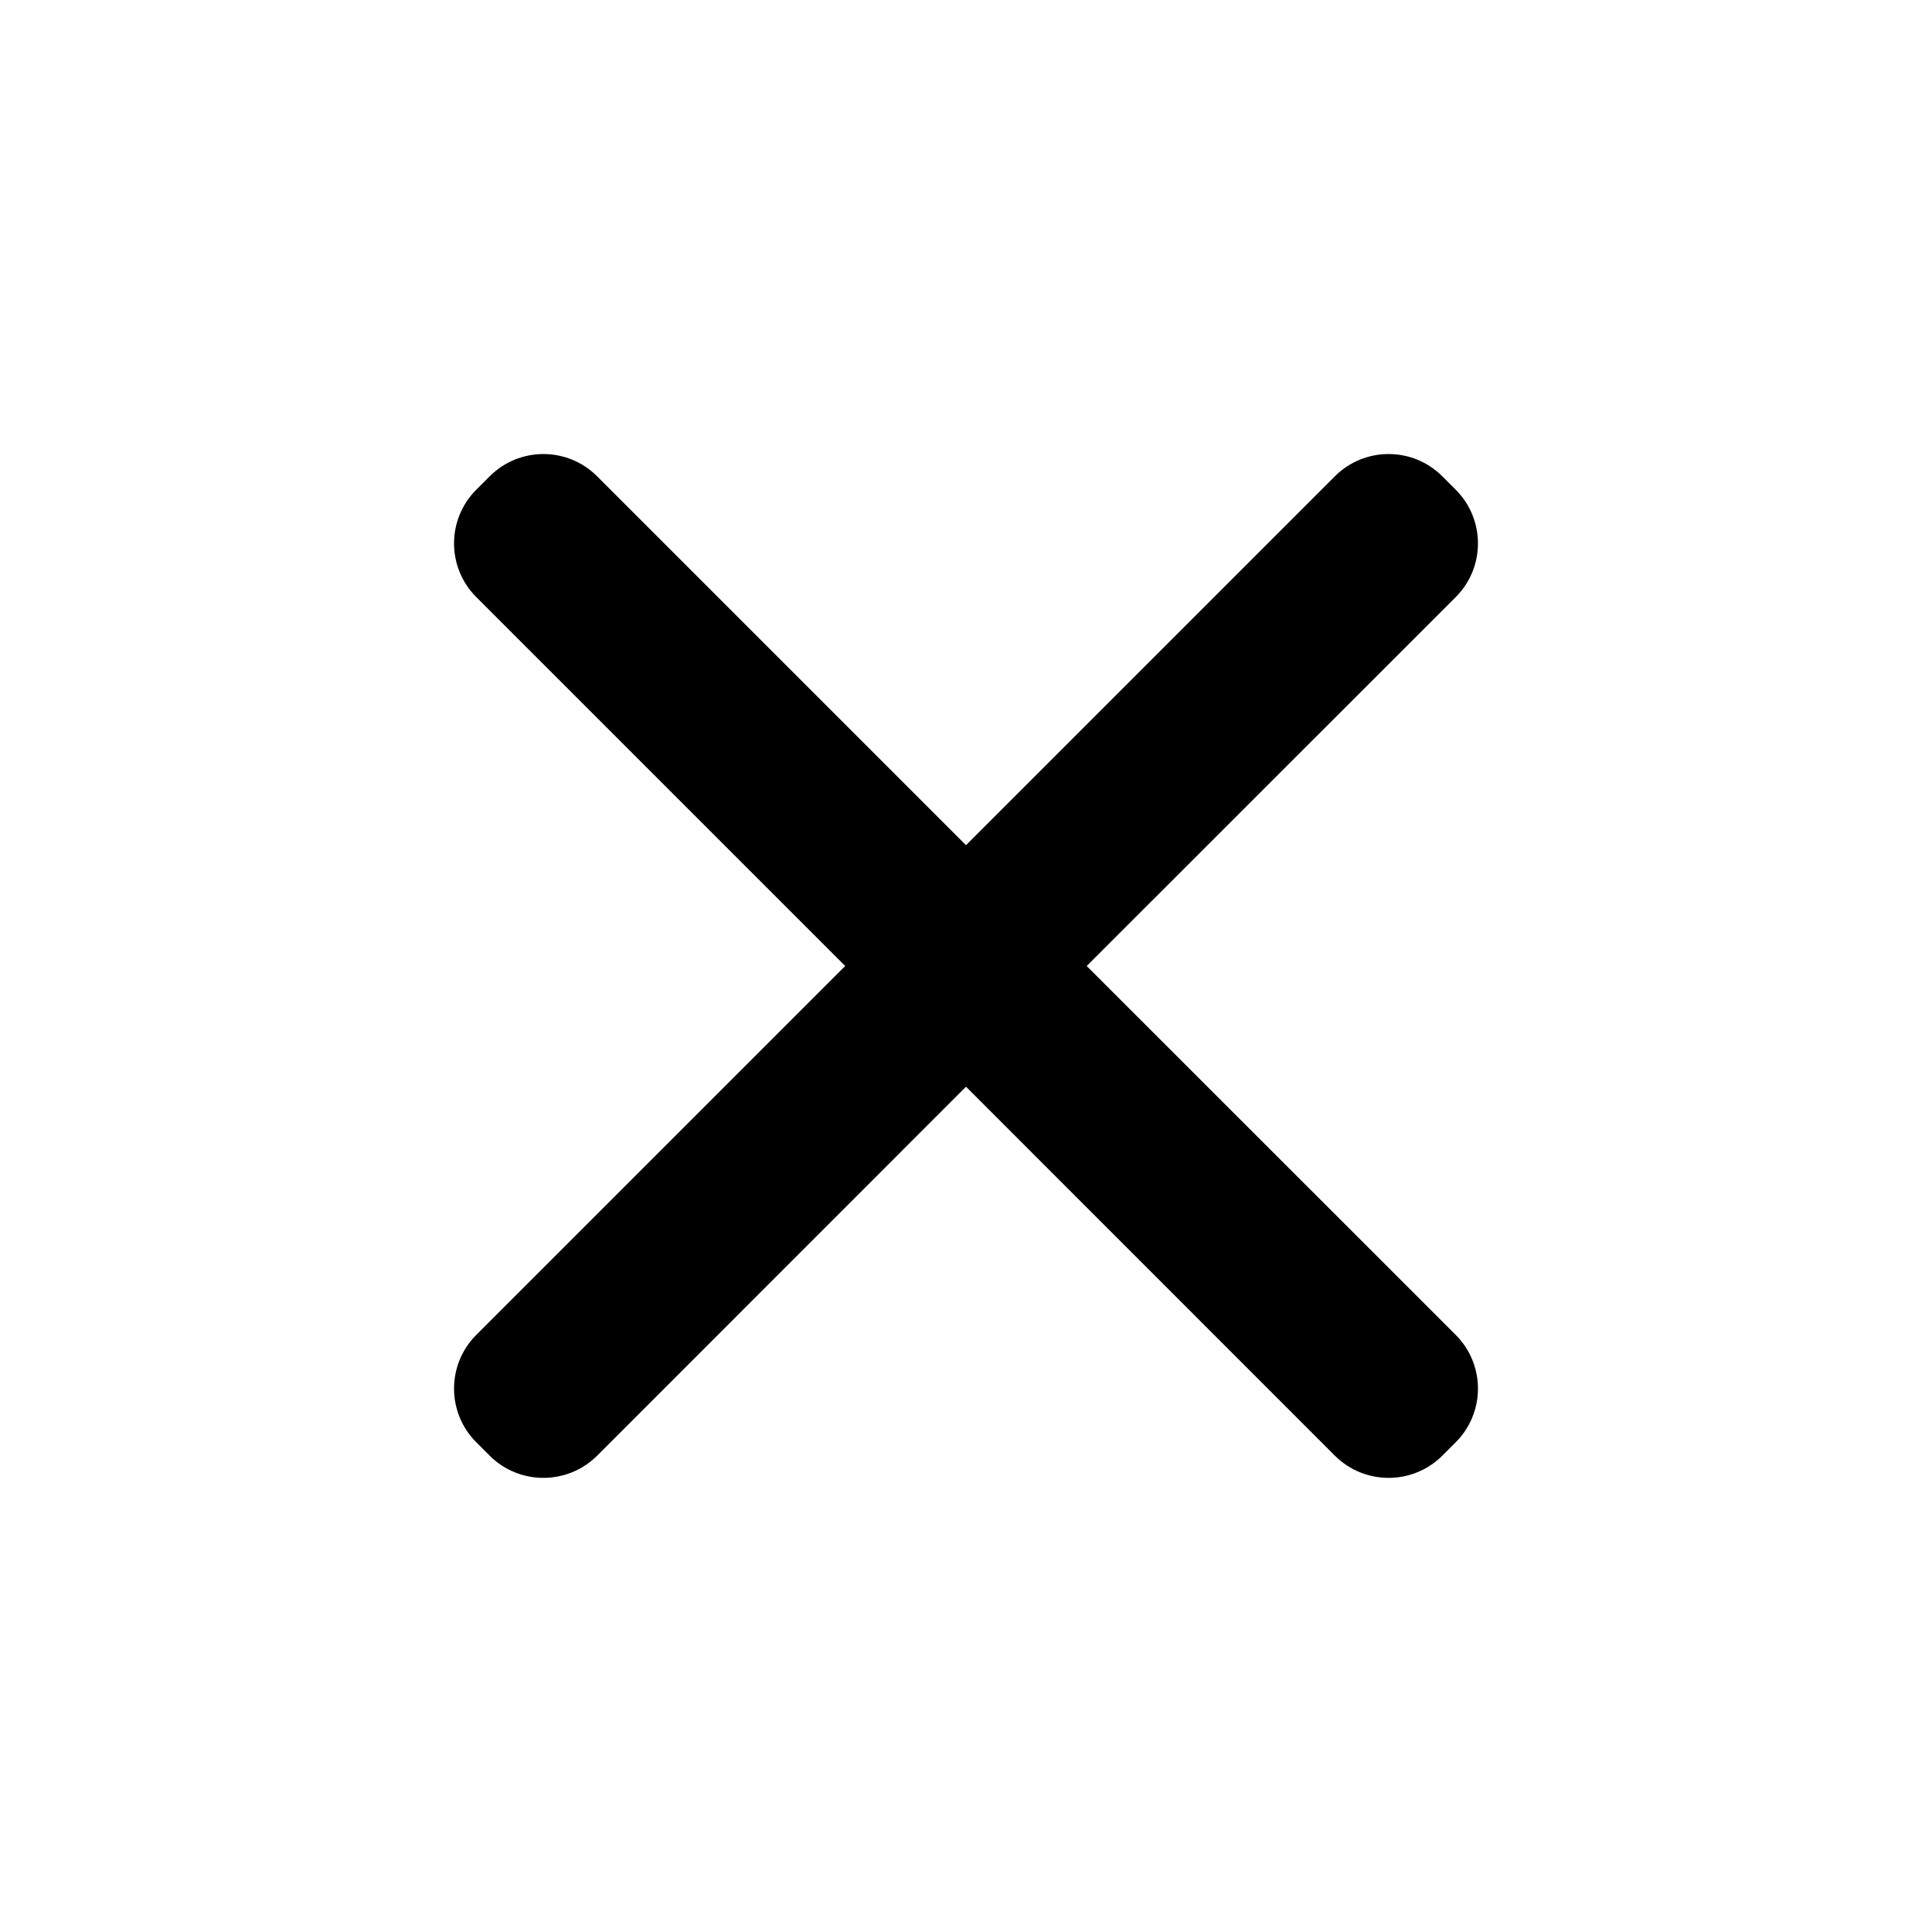
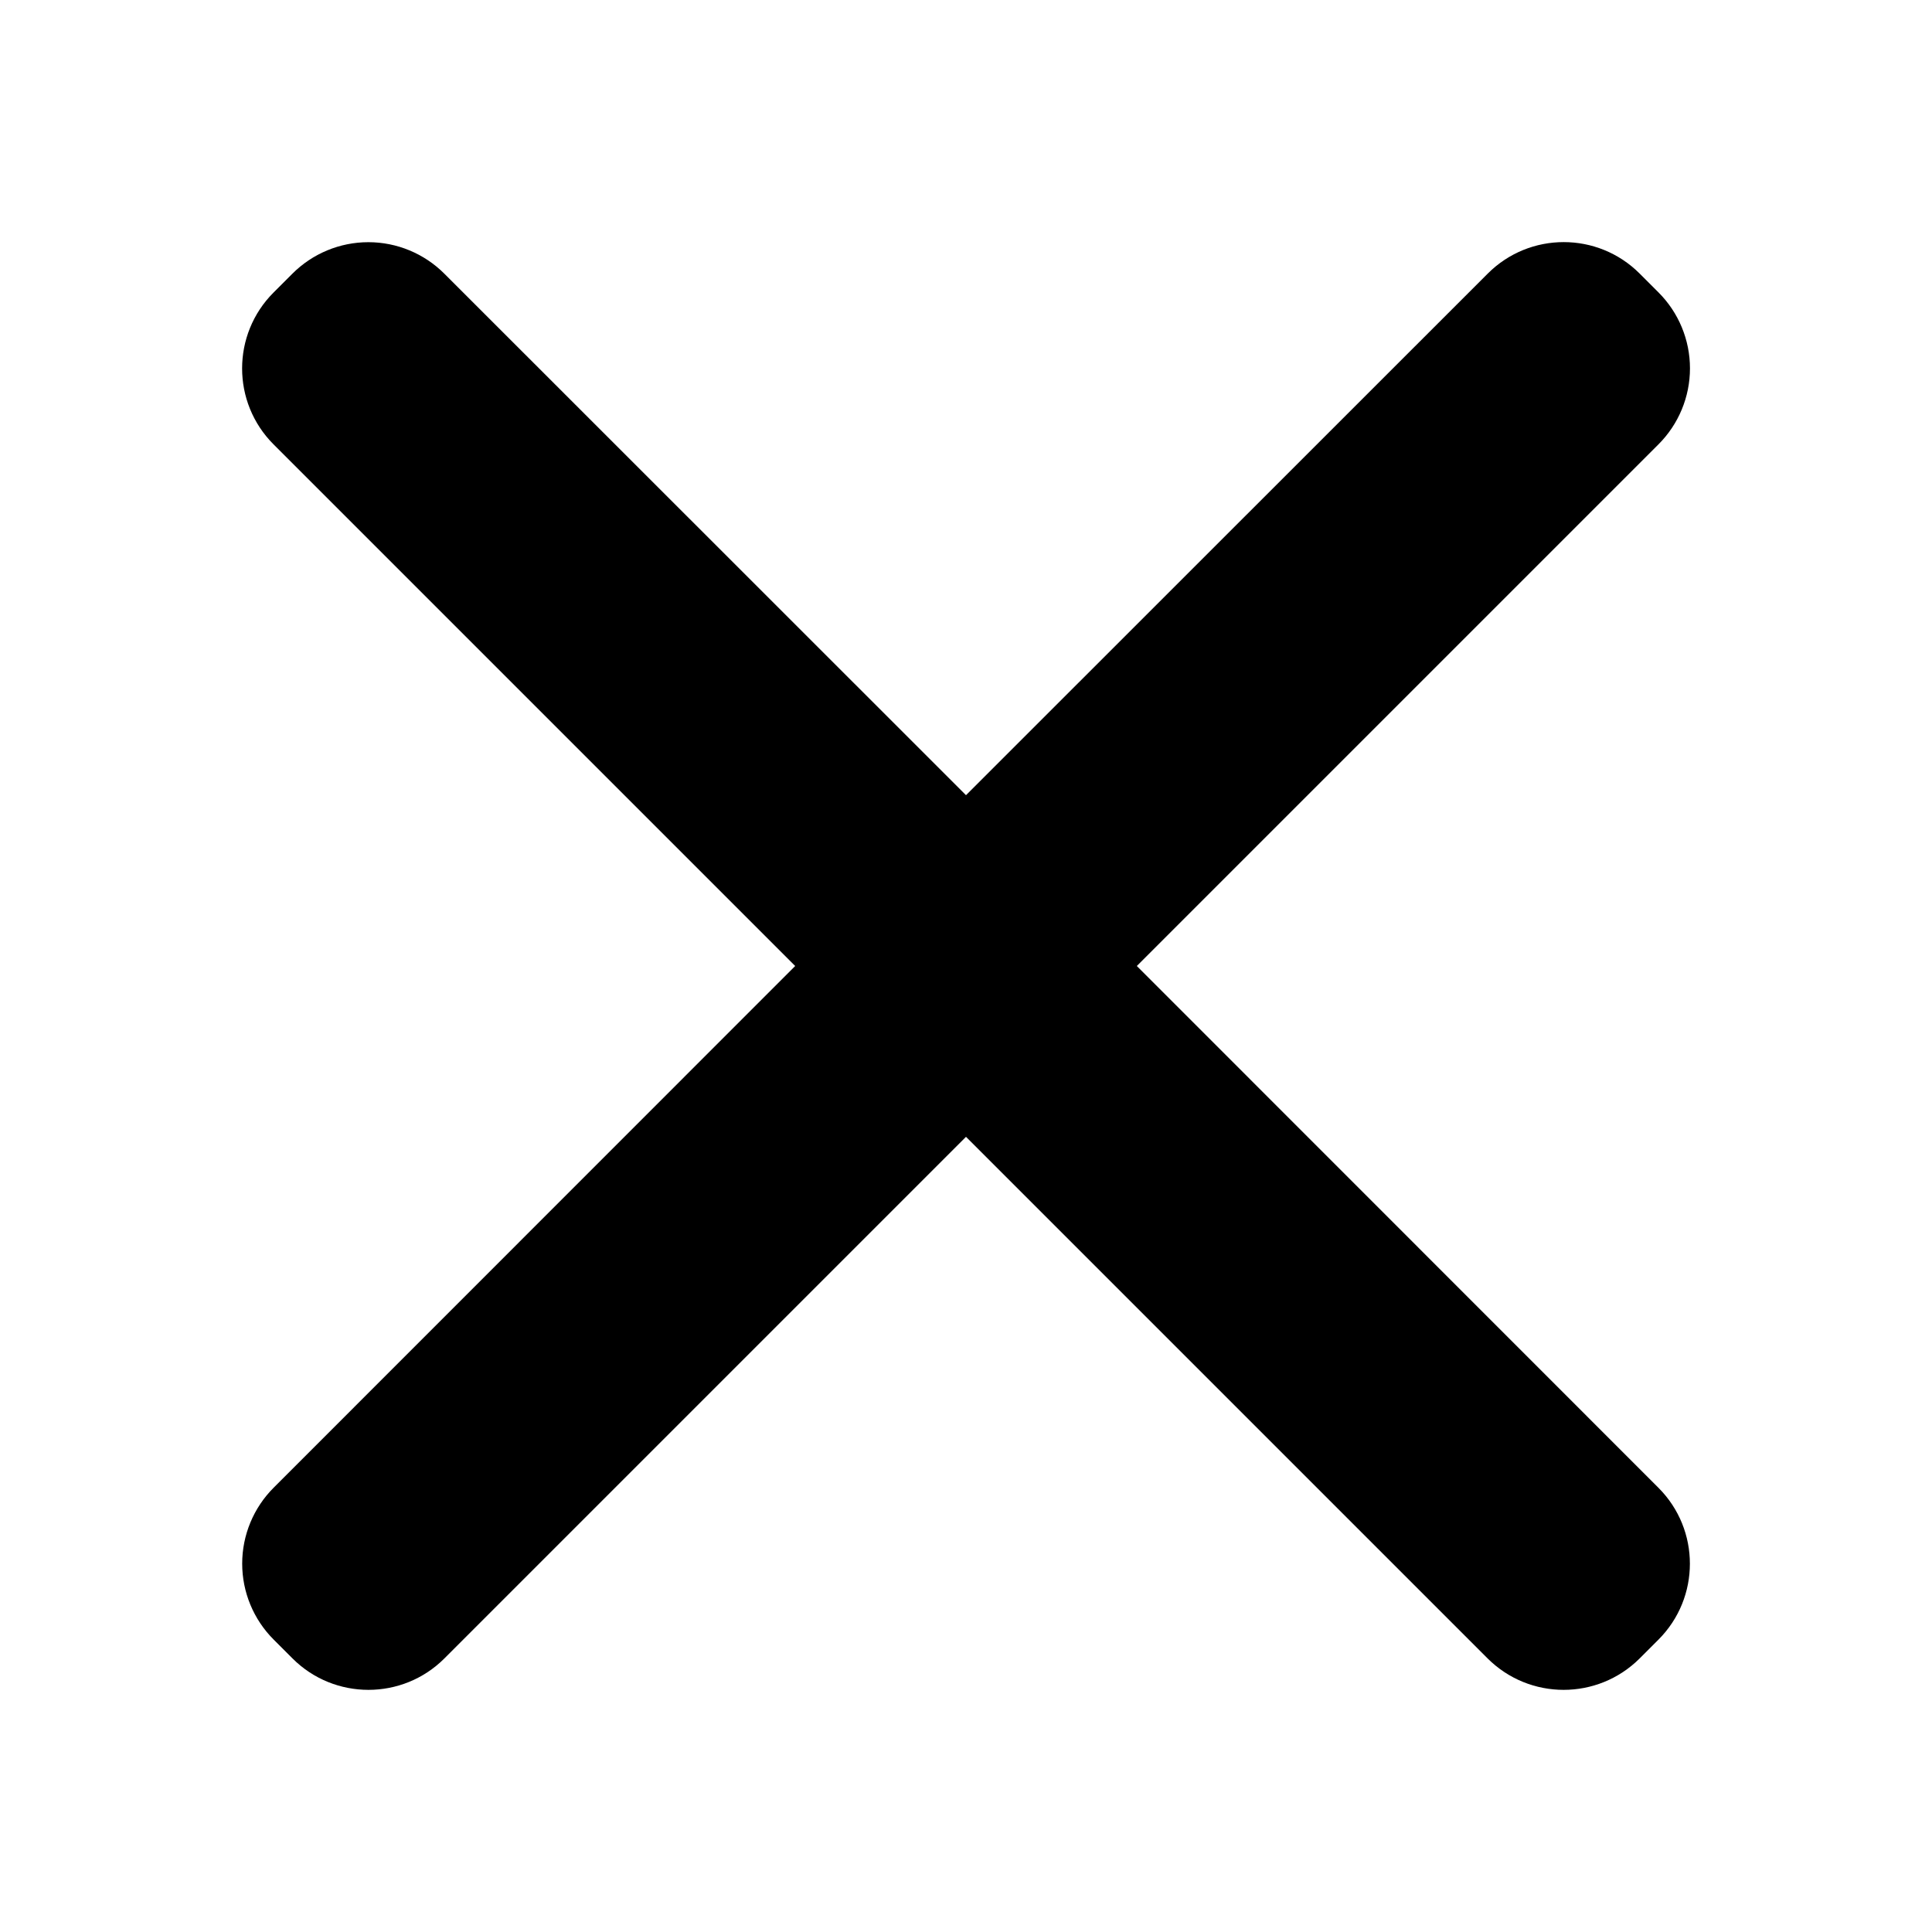
- <svg xmlns="http://www.w3.org/2000/svg" width="17" height="17" viewBox="0 0 17 17">
-   <path fill-rule="evenodd" clip-rule="evenodd" d="M12.809 5.254a.668.668 0 0 0 0-.945l-.118-.118a.668.668 0 0 0-.945 0L8.5 7.437 5.254 4.191a.668.668 0 0 0-.945 0l-.118.118a.668.668 0 0 0 0 .945L7.437 8.5l-3.246 3.246a.668.668 0 0 0 0 .945l.118.118c.26.26.684.26.945 0L8.5 9.562l3.246 3.247c.261.26.684.26.945 0l.118-.118a.668.668 0 0 0 0-.945L9.562 8.5l3.247-3.246Z" fill="currentColor" />
+ <svg xmlns="http://www.w3.org/2000/svg" width="12" height="12" viewBox="0 0 12 12">
+   <path d="M10.301 2.76a.667.667 0 0 0 0-.944l-.117-.117a.667.667 0 0 0-.943 0L6 4.939 2.76 1.7a.667.667 0 0 0-.944 0l-.117.117a.667.667 0 0 0 0 .943L4.939 6 1.7 9.24a.667.667 0 0 0 0 .944l.117.117c.26.26.683.26.943 0L6 7.061l3.24 3.24c.261.26.683.26.944 0l.117-.117a.667.667 0 0 0 0-.943L7.061 6l3.24-3.24Z" fill="currentColor" />
</svg>
